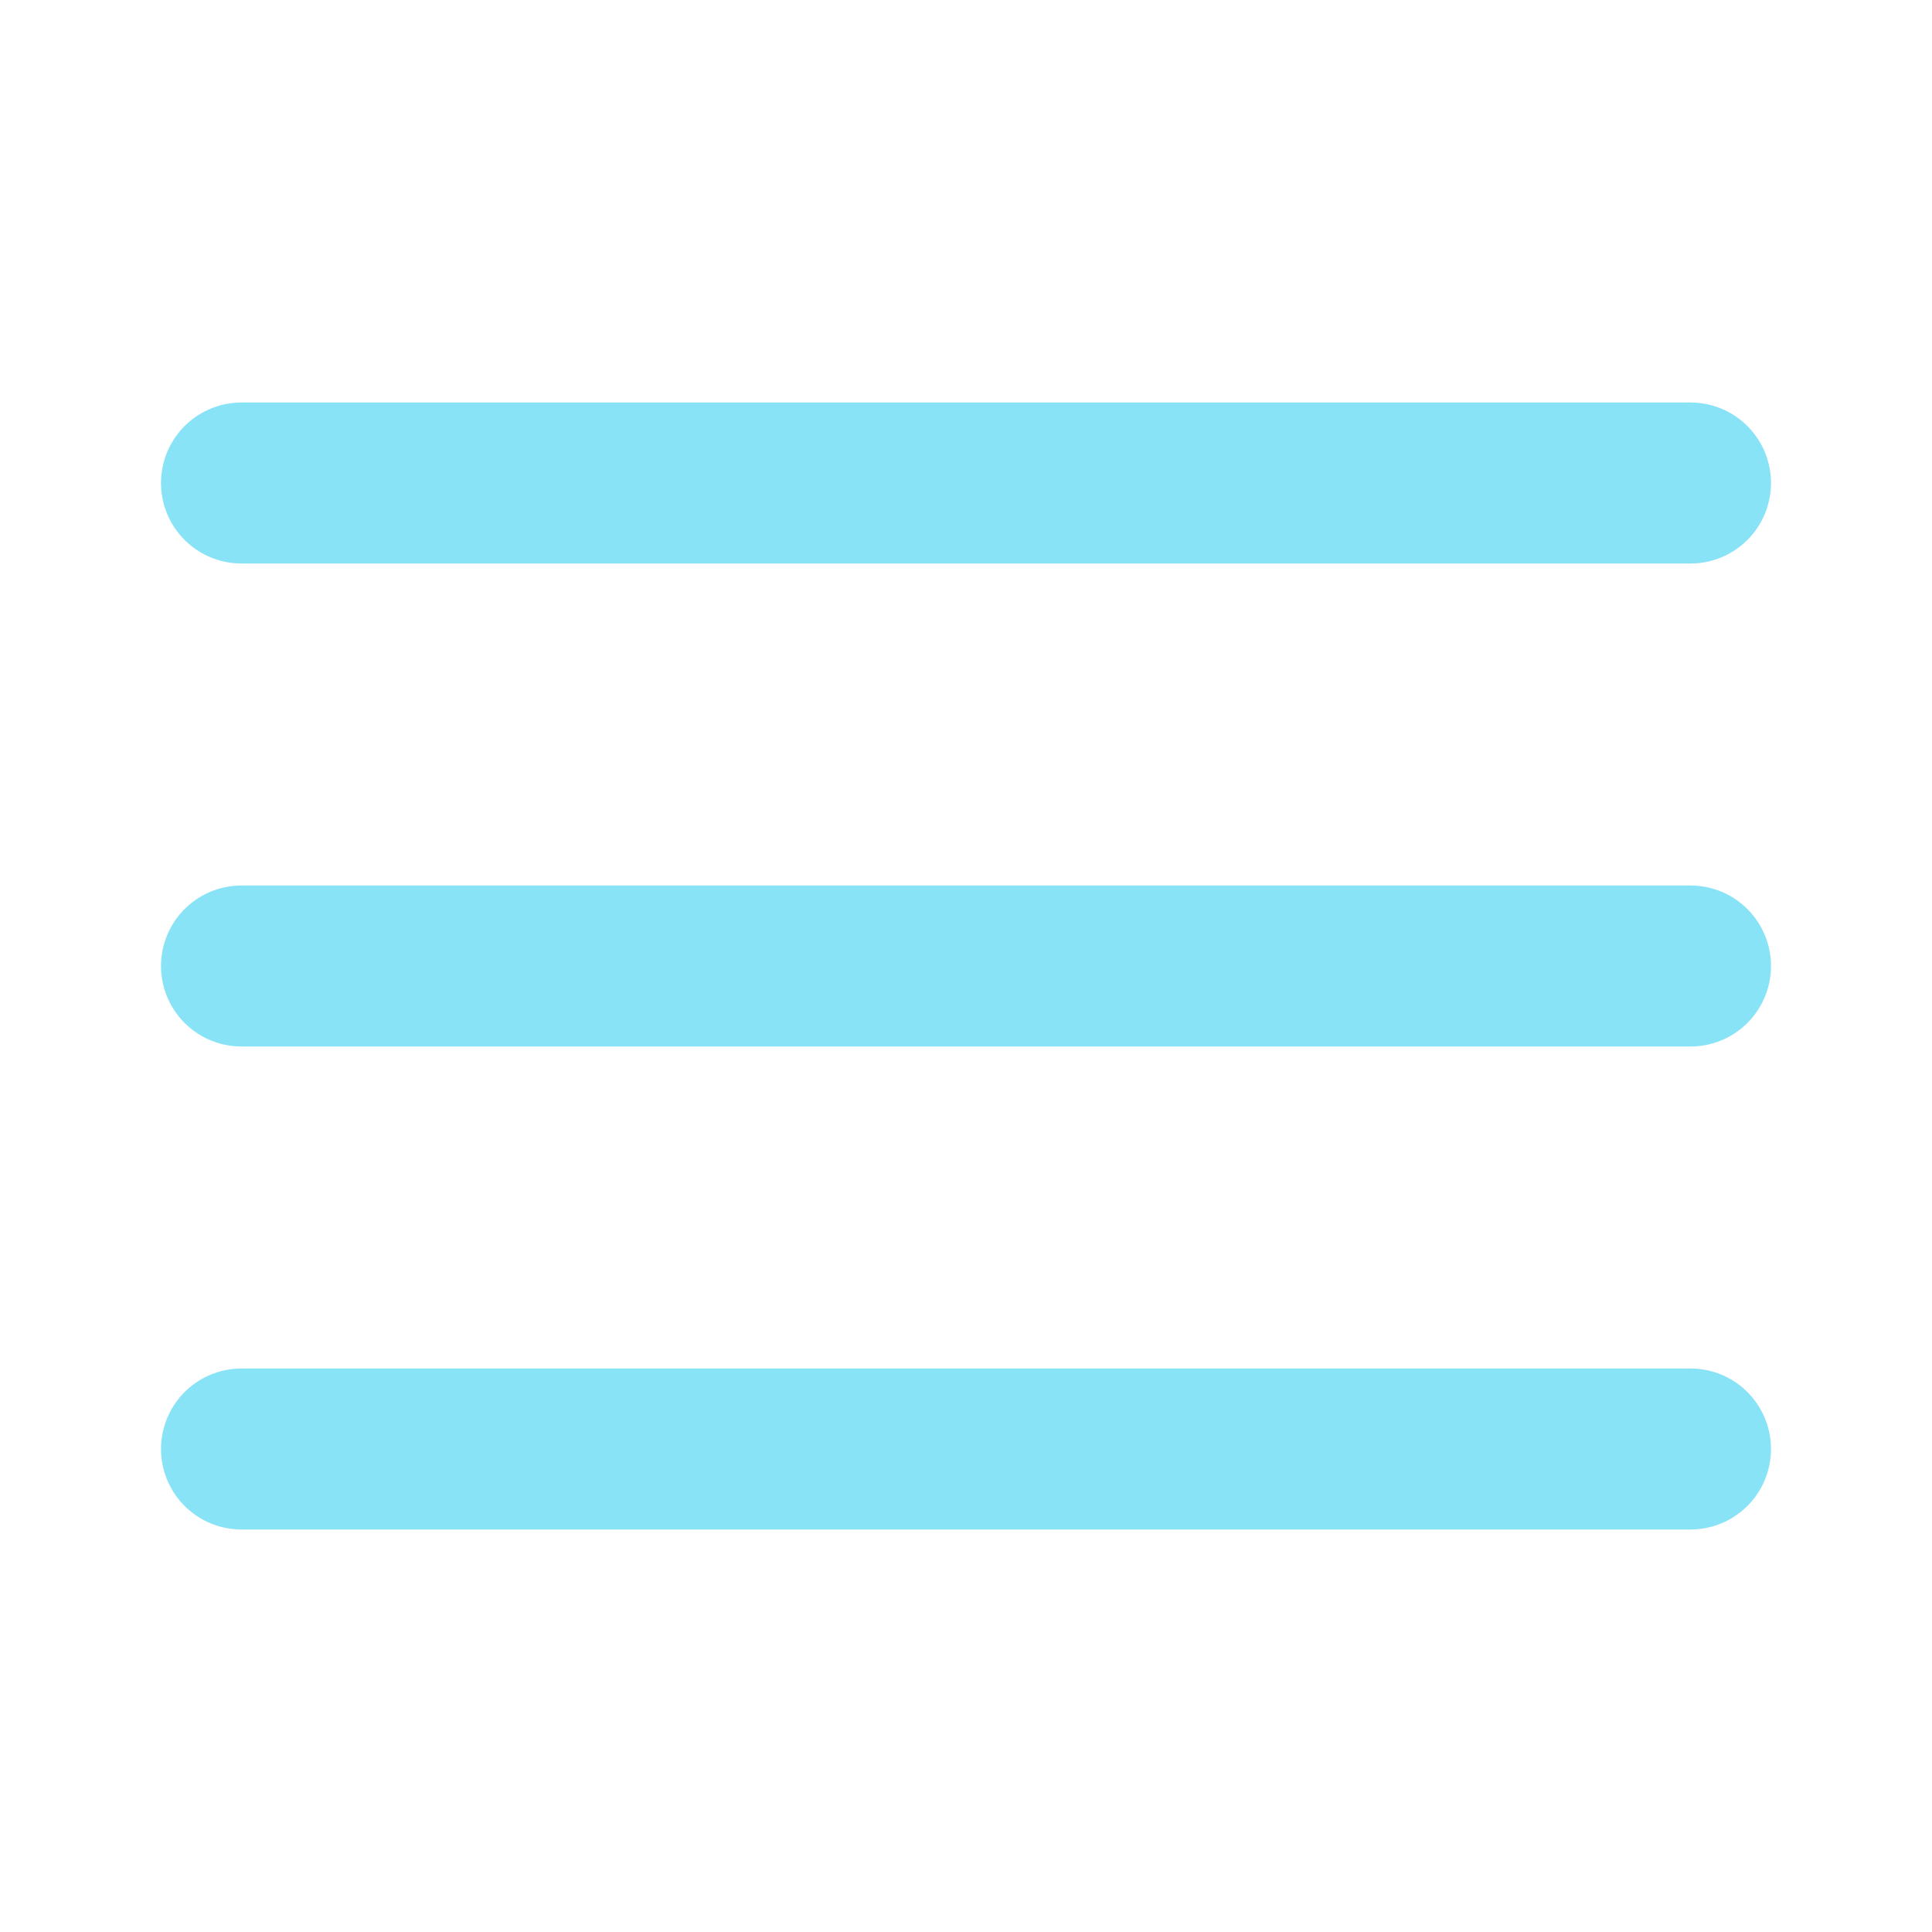
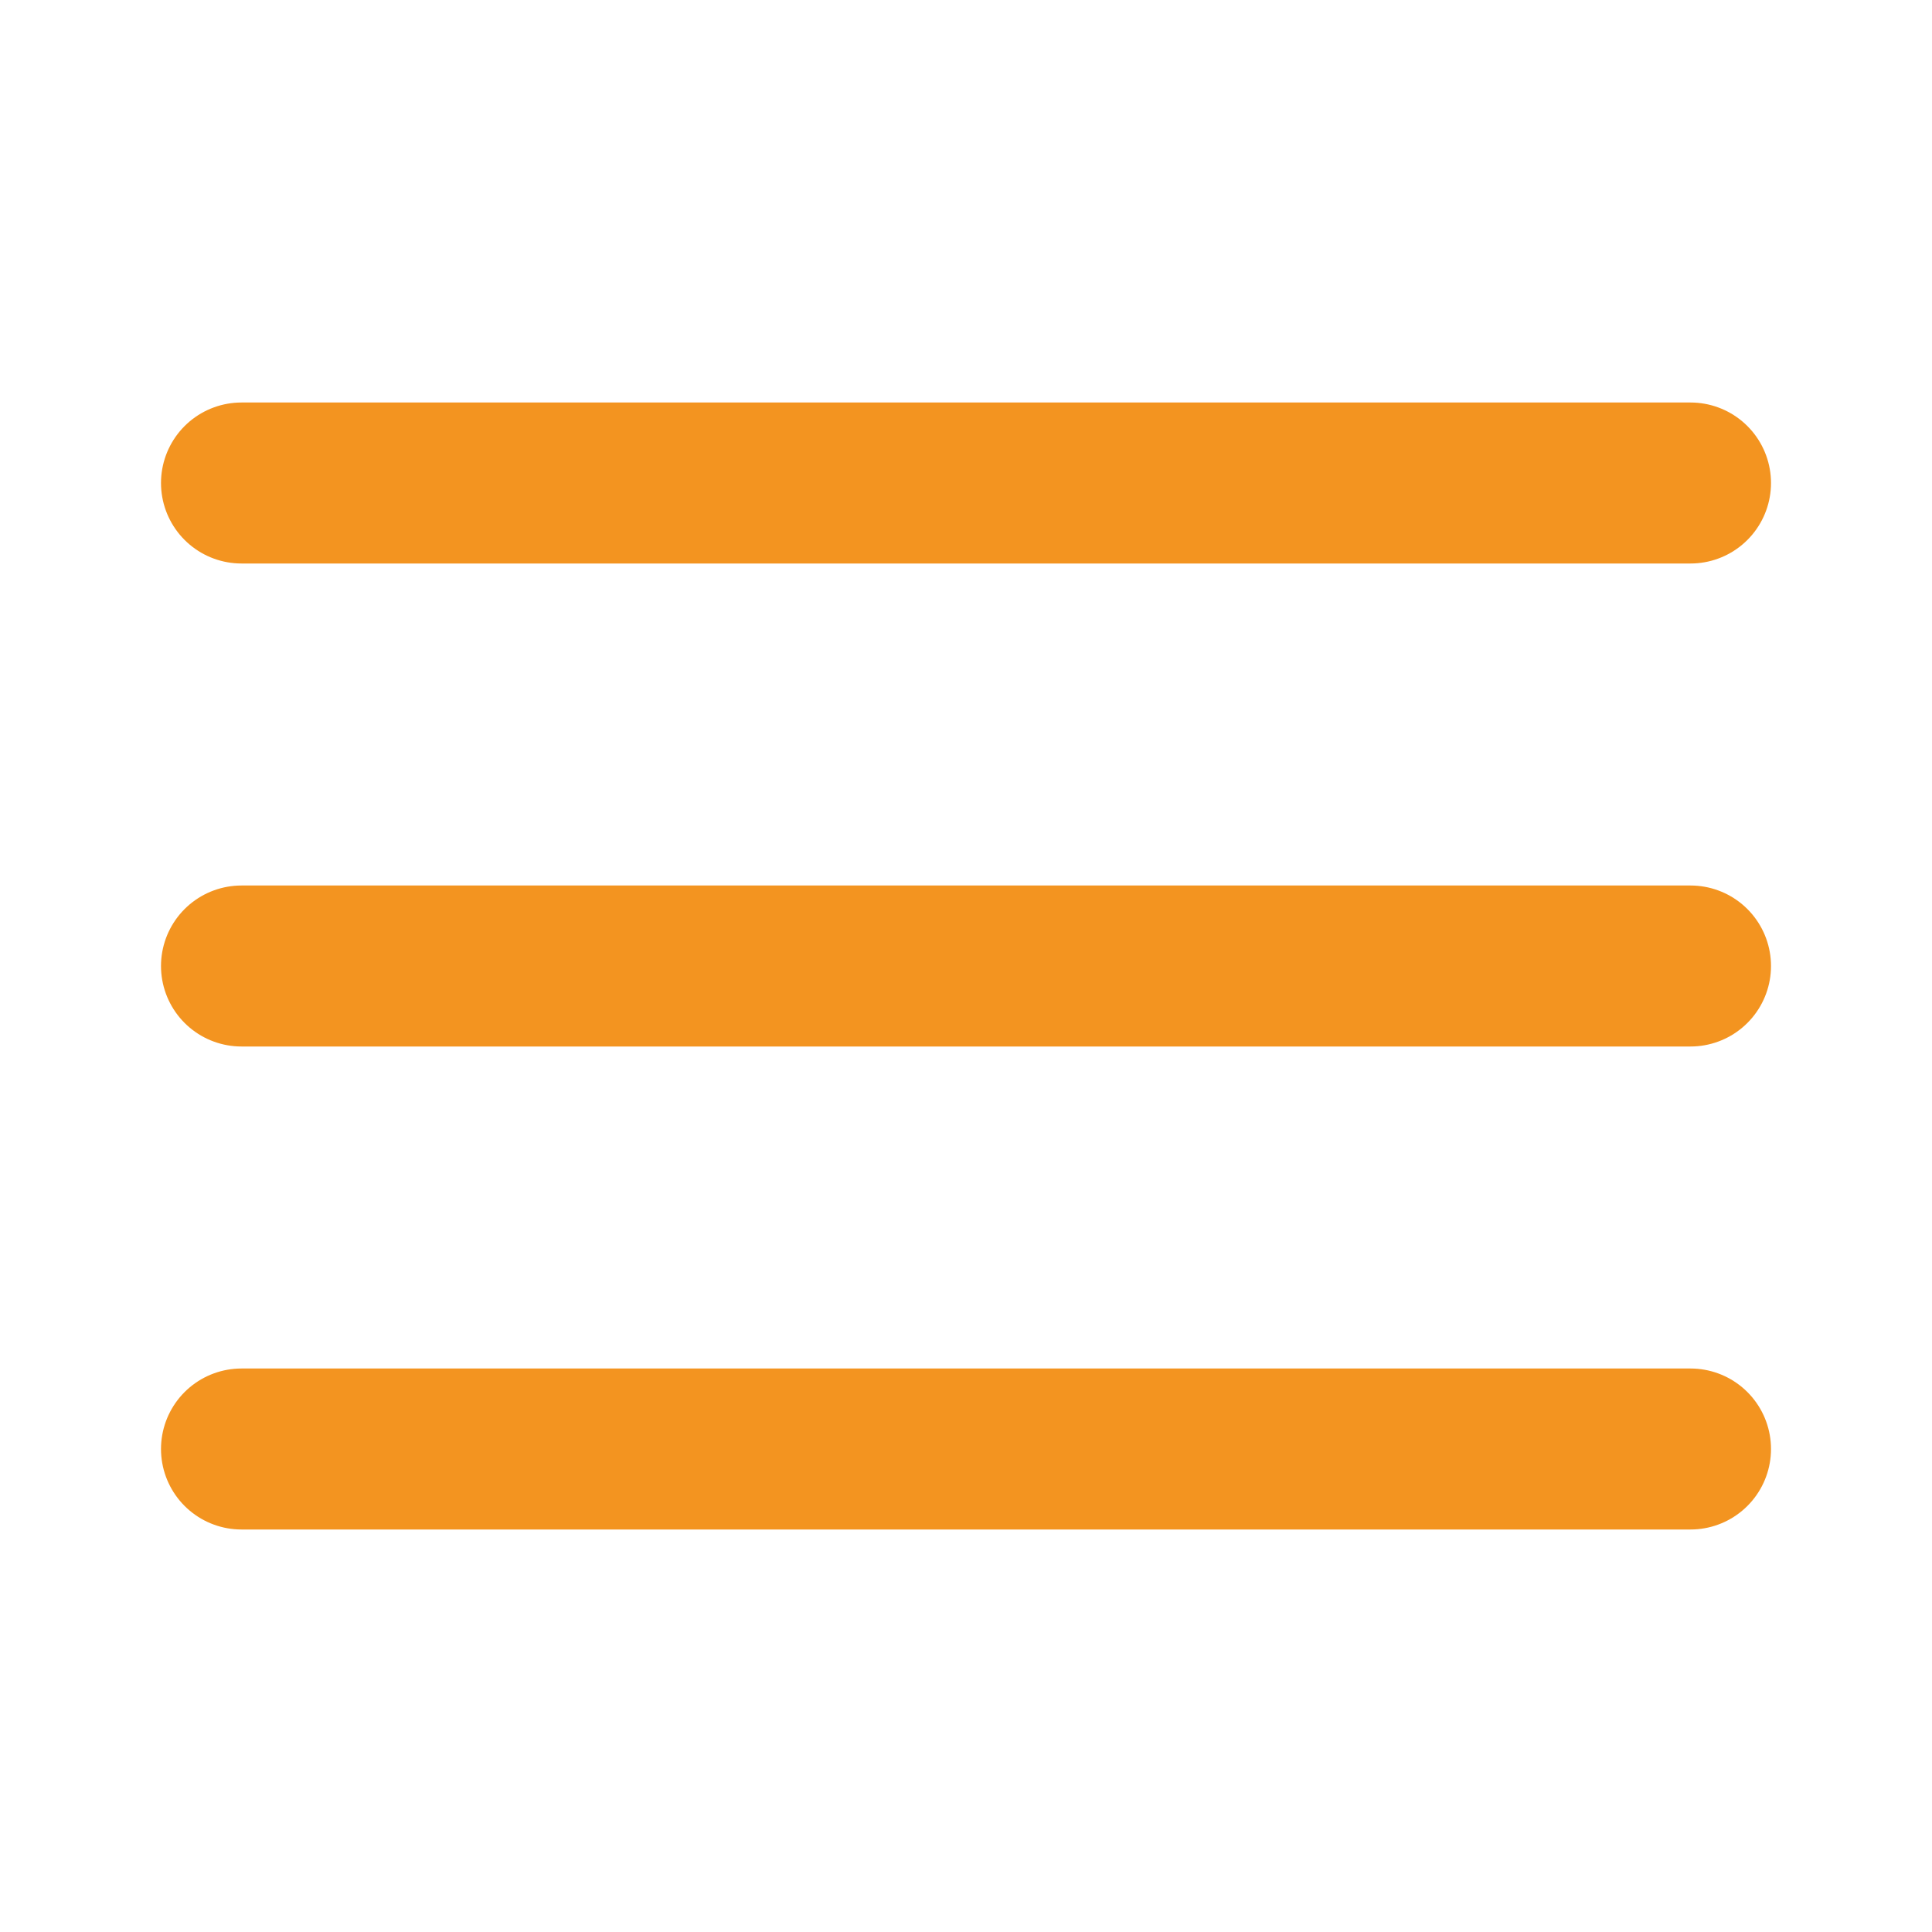
- <svg xmlns="http://www.w3.org/2000/svg" width="100" height="100" viewBox="0 0 24 24" fill="none" stroke="#89e3f6" stroke-width="2" stroke-linecap="round" stroke-linejoin="round" class="feather feather-menu">
+ <svg xmlns="http://www.w3.org/2000/svg" width="100" height="100" viewBox="0 0 24 24" fill="none" stroke="#f39420" stroke-width="2" stroke-linecap="round" stroke-linejoin="round" class="feather feather-menu">
  <line x1="3" y1="12" x2="21" y2="12" />
  <line x1="3" y1="6" x2="21" y2="6" />
  <line x1="3" y1="18" x2="21" y2="18" />
</svg>
